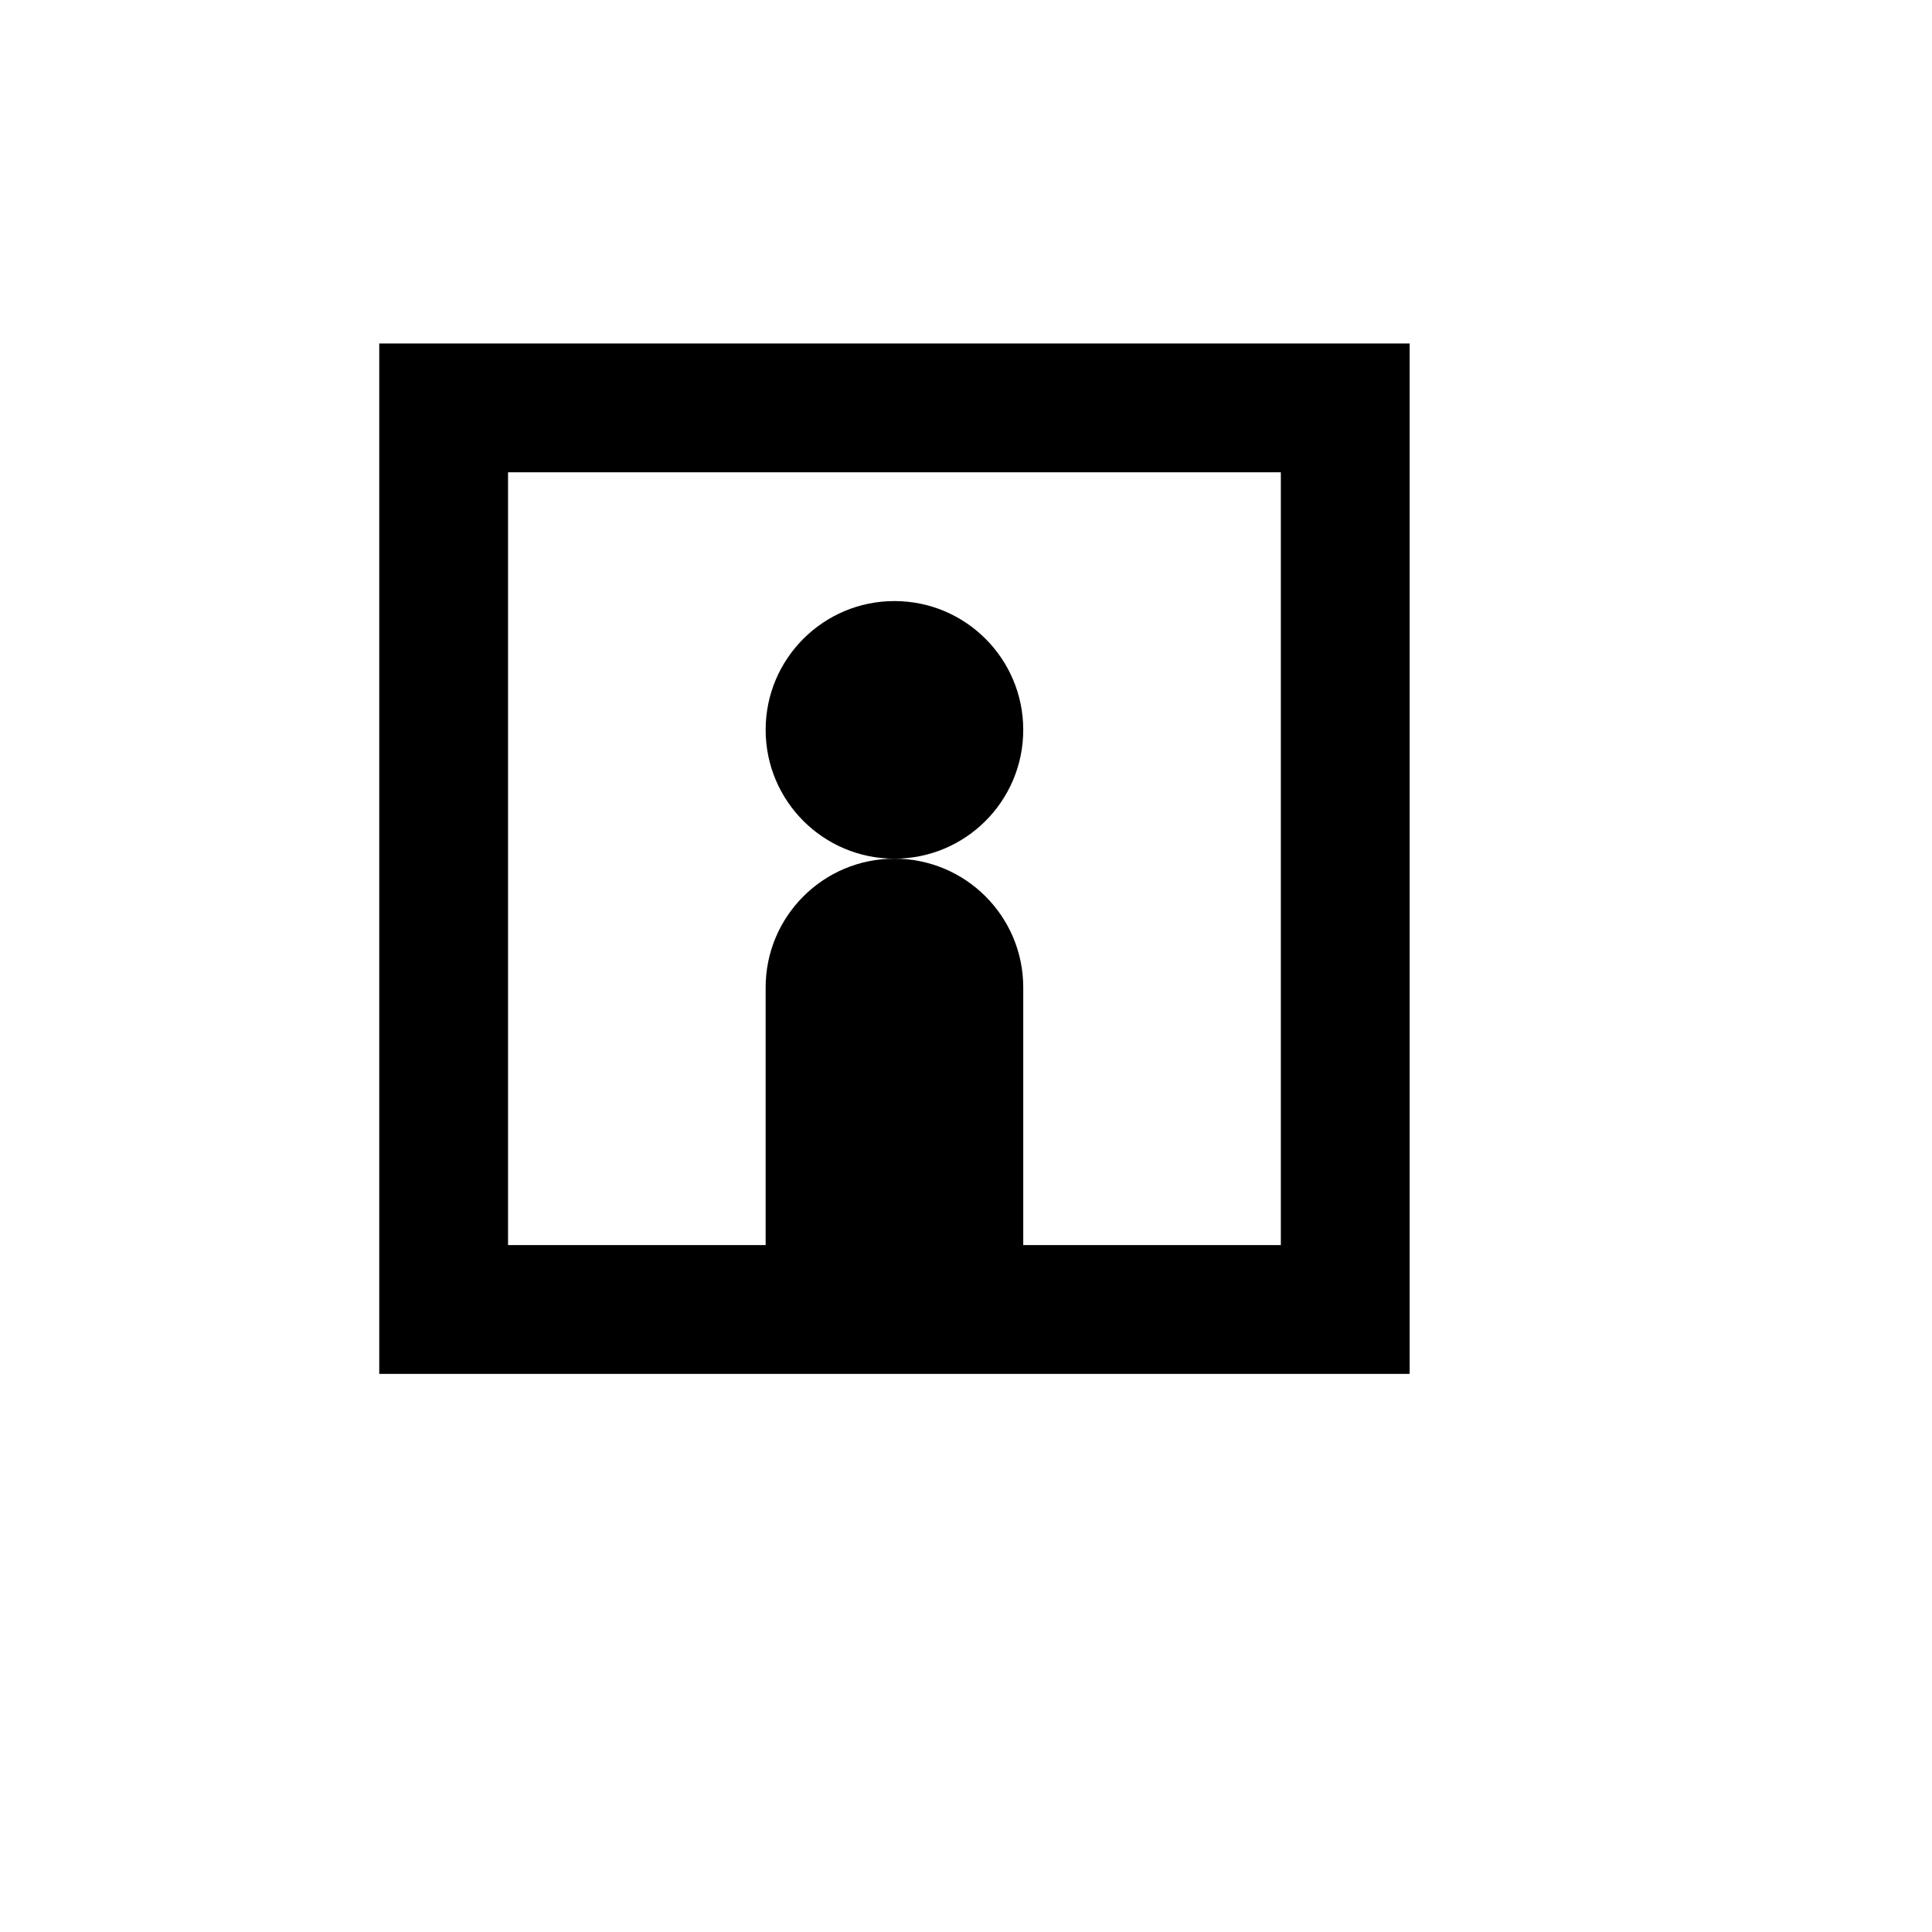
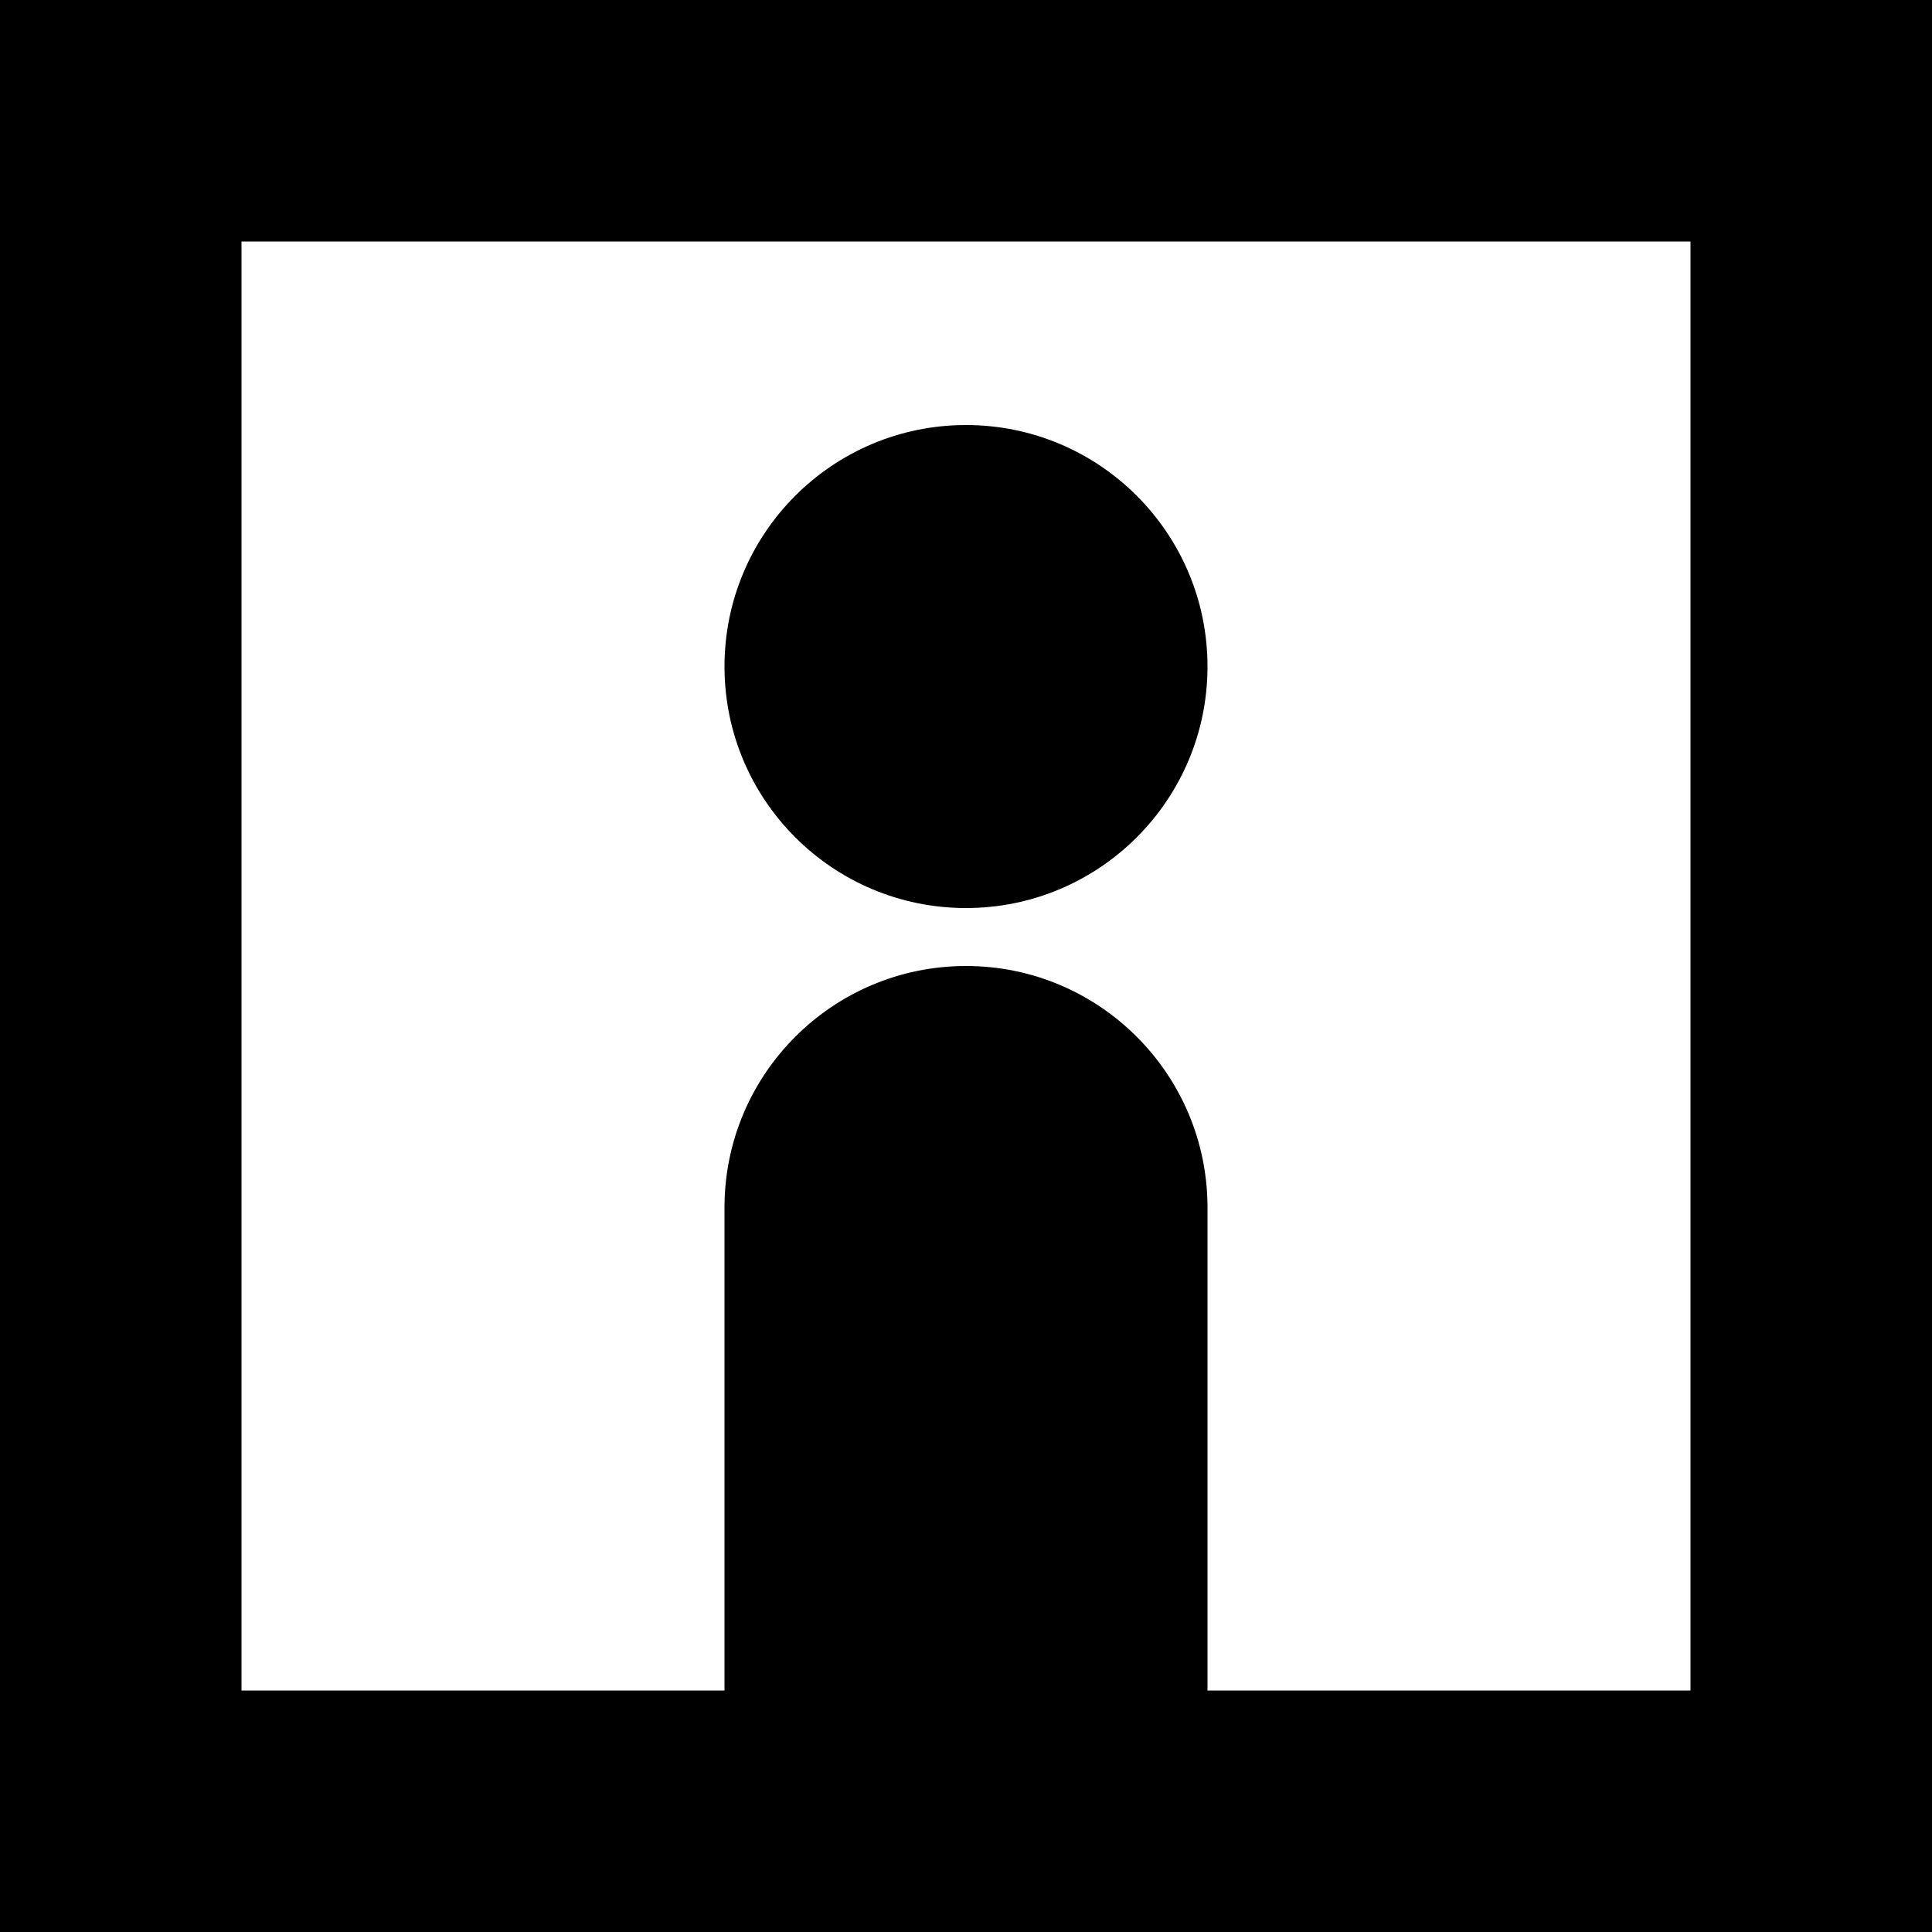
- <svg xmlns="http://www.w3.org/2000/svg" version="1.1" id="Your_Icon" x="0px" y="0px" width="100px" height="100px" viewBox="5.0 -10.0 100.0 135.0" enable-background="new 0 0 100 100" xml:space="preserve">
-   <g>
-     <path d="M14,14v72h72V14H14z M77,77H59V59c0-4.971-4.029-9-9-9c-4.97,0-9,4.029-9,9v18H23V23h54V77z" />
-     <circle cx="50" cy="41" r="9" />
-   </g>
+ <svg xmlns="http://www.w3.org/2000/svg" version="1.1" id="Your_Icon" x="0px" y="0px" viewBox="247.6 247.6 100 100" enable-background="new 247.6 247.6 100 100" xml:space="preserve">
+   <path d="M247.6,247.6v100h100v-100L247.6,247.6L247.6,247.6z M335.1,335.1h-25v-25c0-6.9-5.6-12.5-12.5-12.5  c-6.9,0-12.5,5.6-12.5,12.5v25h-25v-75h75V335.1z" />
+   <circle cx="297.6" cy="282.1" r="12.5" />
</svg>
